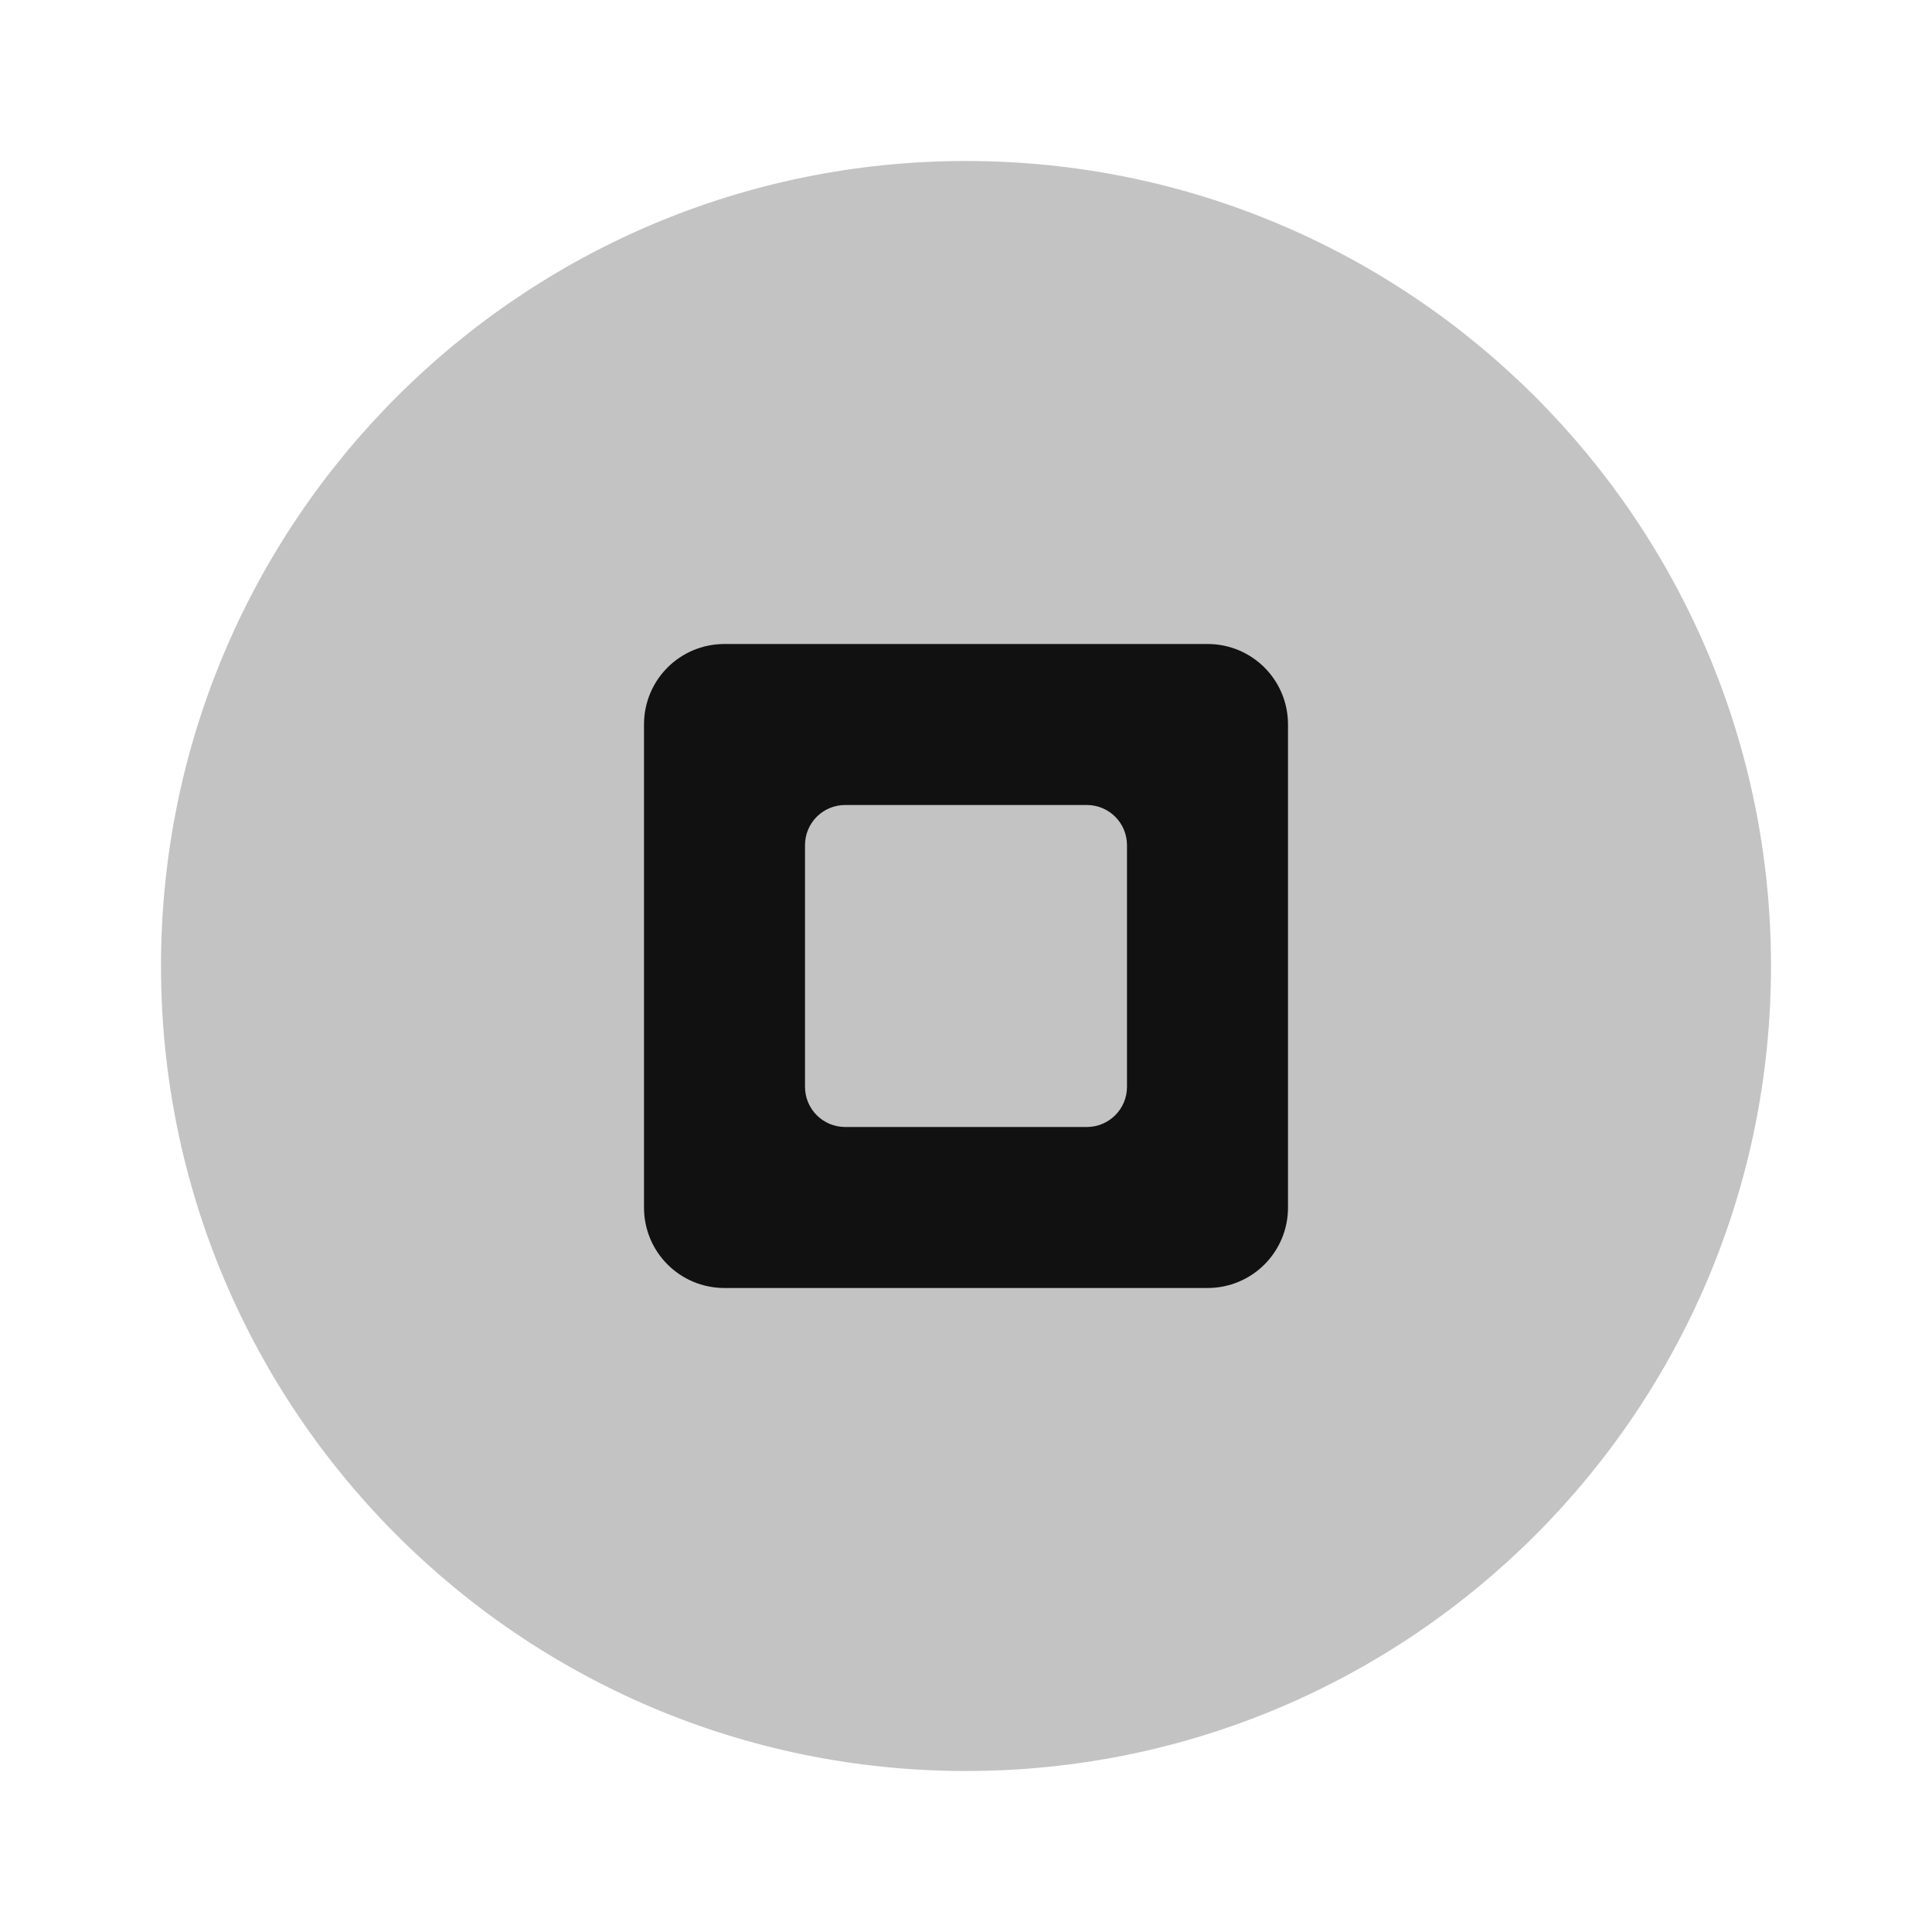
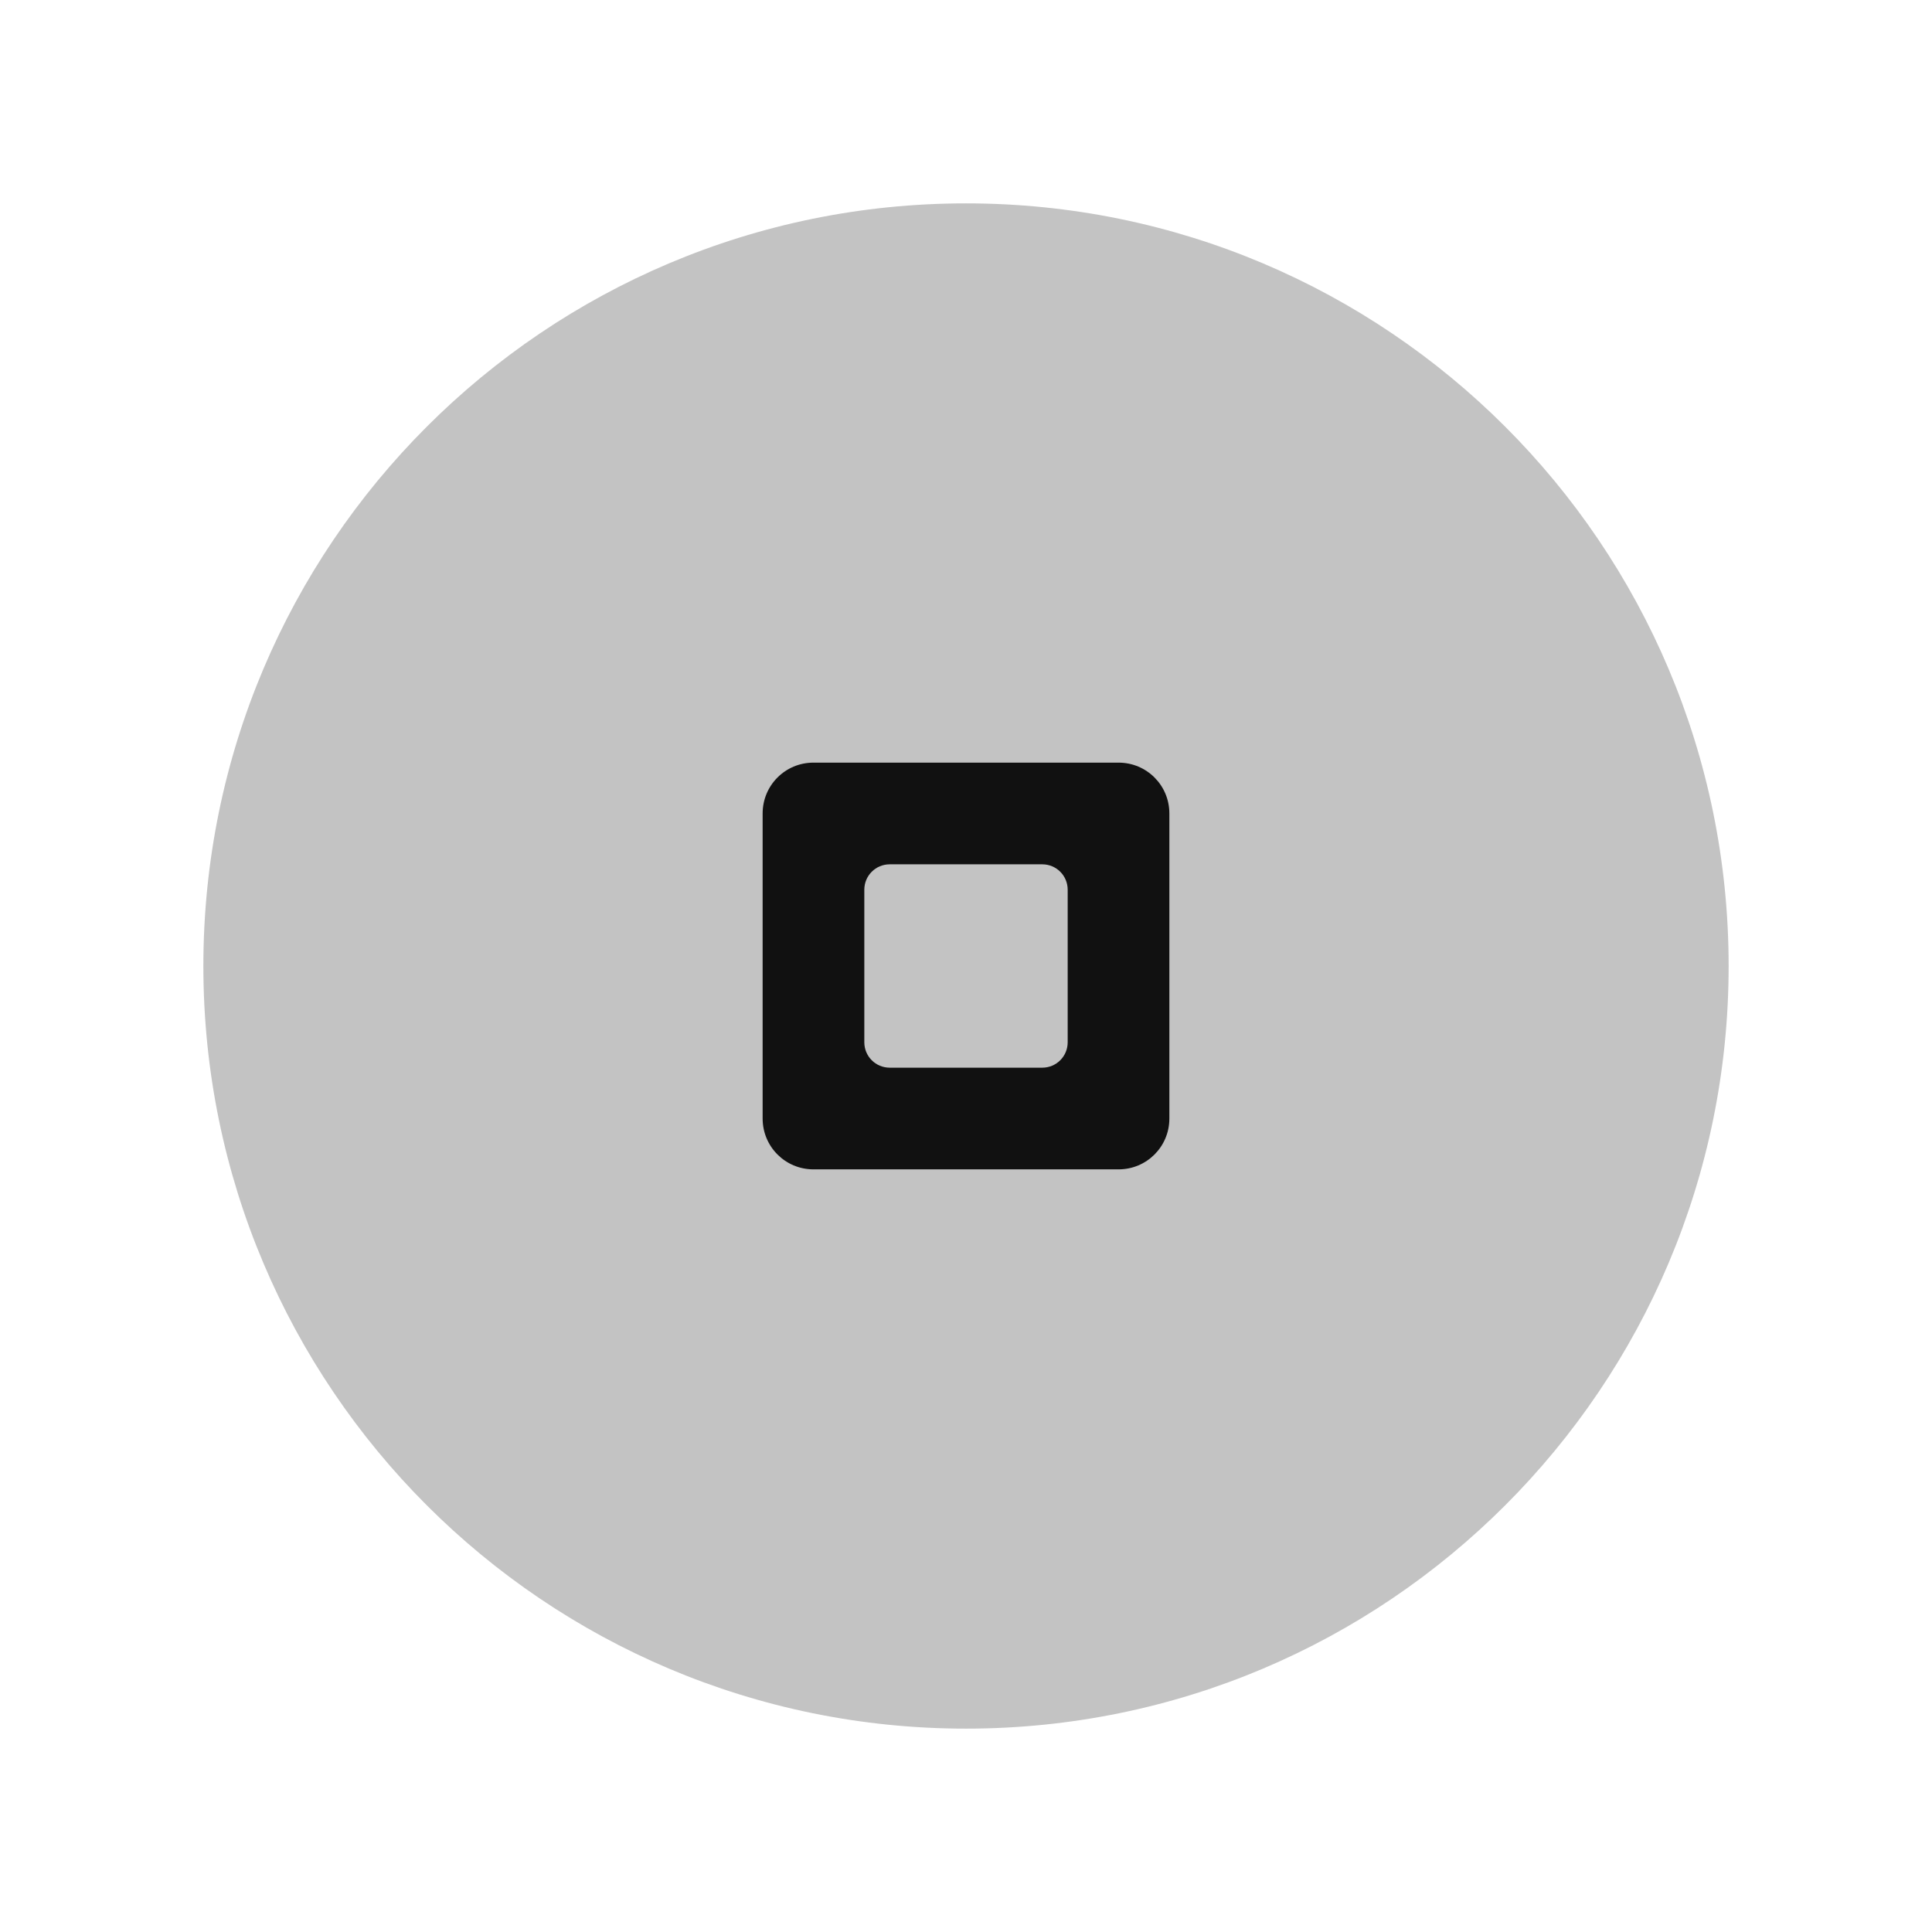
- <svg xmlns="http://www.w3.org/2000/svg" width="24" height="24" viewBox="0 0 24 24" id="svg4747" version="1.1">
+ <svg xmlns="http://www.w3.org/2000/svg" width="38" height="38" viewBox="0 0 38 38" id="svg4747" version="1.1">
  <defs id="defs4749" />
-   <g id="layer1" transform="translate(0,-1028.362)">
-     <circle style="opacity:1;fill:#111111;fill-opacity:0.25;fill-rule:evenodd;stroke:none;stroke-width:9.605;stroke-linecap:butt;stroke-linejoin:round;stroke-miterlimit:4;stroke-dasharray:none;stroke-dashoffset:478.437;stroke-opacity:0.75" id="path5326" cx="12" cy="1040.362" r="10" />
-     <path style="fill:#111111;fill-opacity:1" d="m 9,1036.362 c -0.554,0 -1,0.446 -1,1 v 6 c 0,0.554 0.446,1 1,1 h 6 c 0.554,0 1,-0.446 1,-1 v -6 c 0,-0.554 -0.446,-1 -1,-1 z m 1.5,2 h 3 c 0.277,0 0.5,0.223 0.5,0.5 v 3 c 0,0.277 -0.223,0.5 -0.5,0.5 h -3 c -0.277,0 -0.5,-0.223 -0.5,-0.5 v -3 c 0,-0.277 0.223,-0.5 0.5,-0.5 z" id="path10" />
+   <g id="layer1" transform="translate(0,-1014.362)">
+     <circle style="opacity:1;fill:#111111;fill-opacity:0.25;fill-rule:evenodd;stroke:none;stroke-width:14.407;stroke-linecap:butt;stroke-linejoin:round;stroke-miterlimit:4;stroke-dasharray:none;stroke-dashoffset:478.437;stroke-opacity:0.75" id="path5326" cx="19" cy="1033.362" r="15" />
+     <path style="fill:#111111;fill-opacity:1" d="m 16,1029.362 c -0.554,0 -1,0.446 -1,1 v 6 c 0,0.554 0.446,1 1,1 h 6 c 0.554,0 1,-0.446 1,-1 v -6 c 0,-0.554 -0.446,-1 -1,-1 z m 1.5,2 h 3 c 0.277,0 0.5,0.223 0.5,0.5 v 3 c 0,0.277 -0.223,0.5 -0.5,0.5 h -3 c -0.277,0 -0.5,-0.223 -0.5,-0.5 v -3 c 0,-0.277 0.223,-0.5 0.5,-0.5 z" id="path10" />
  </g>
</svg>
